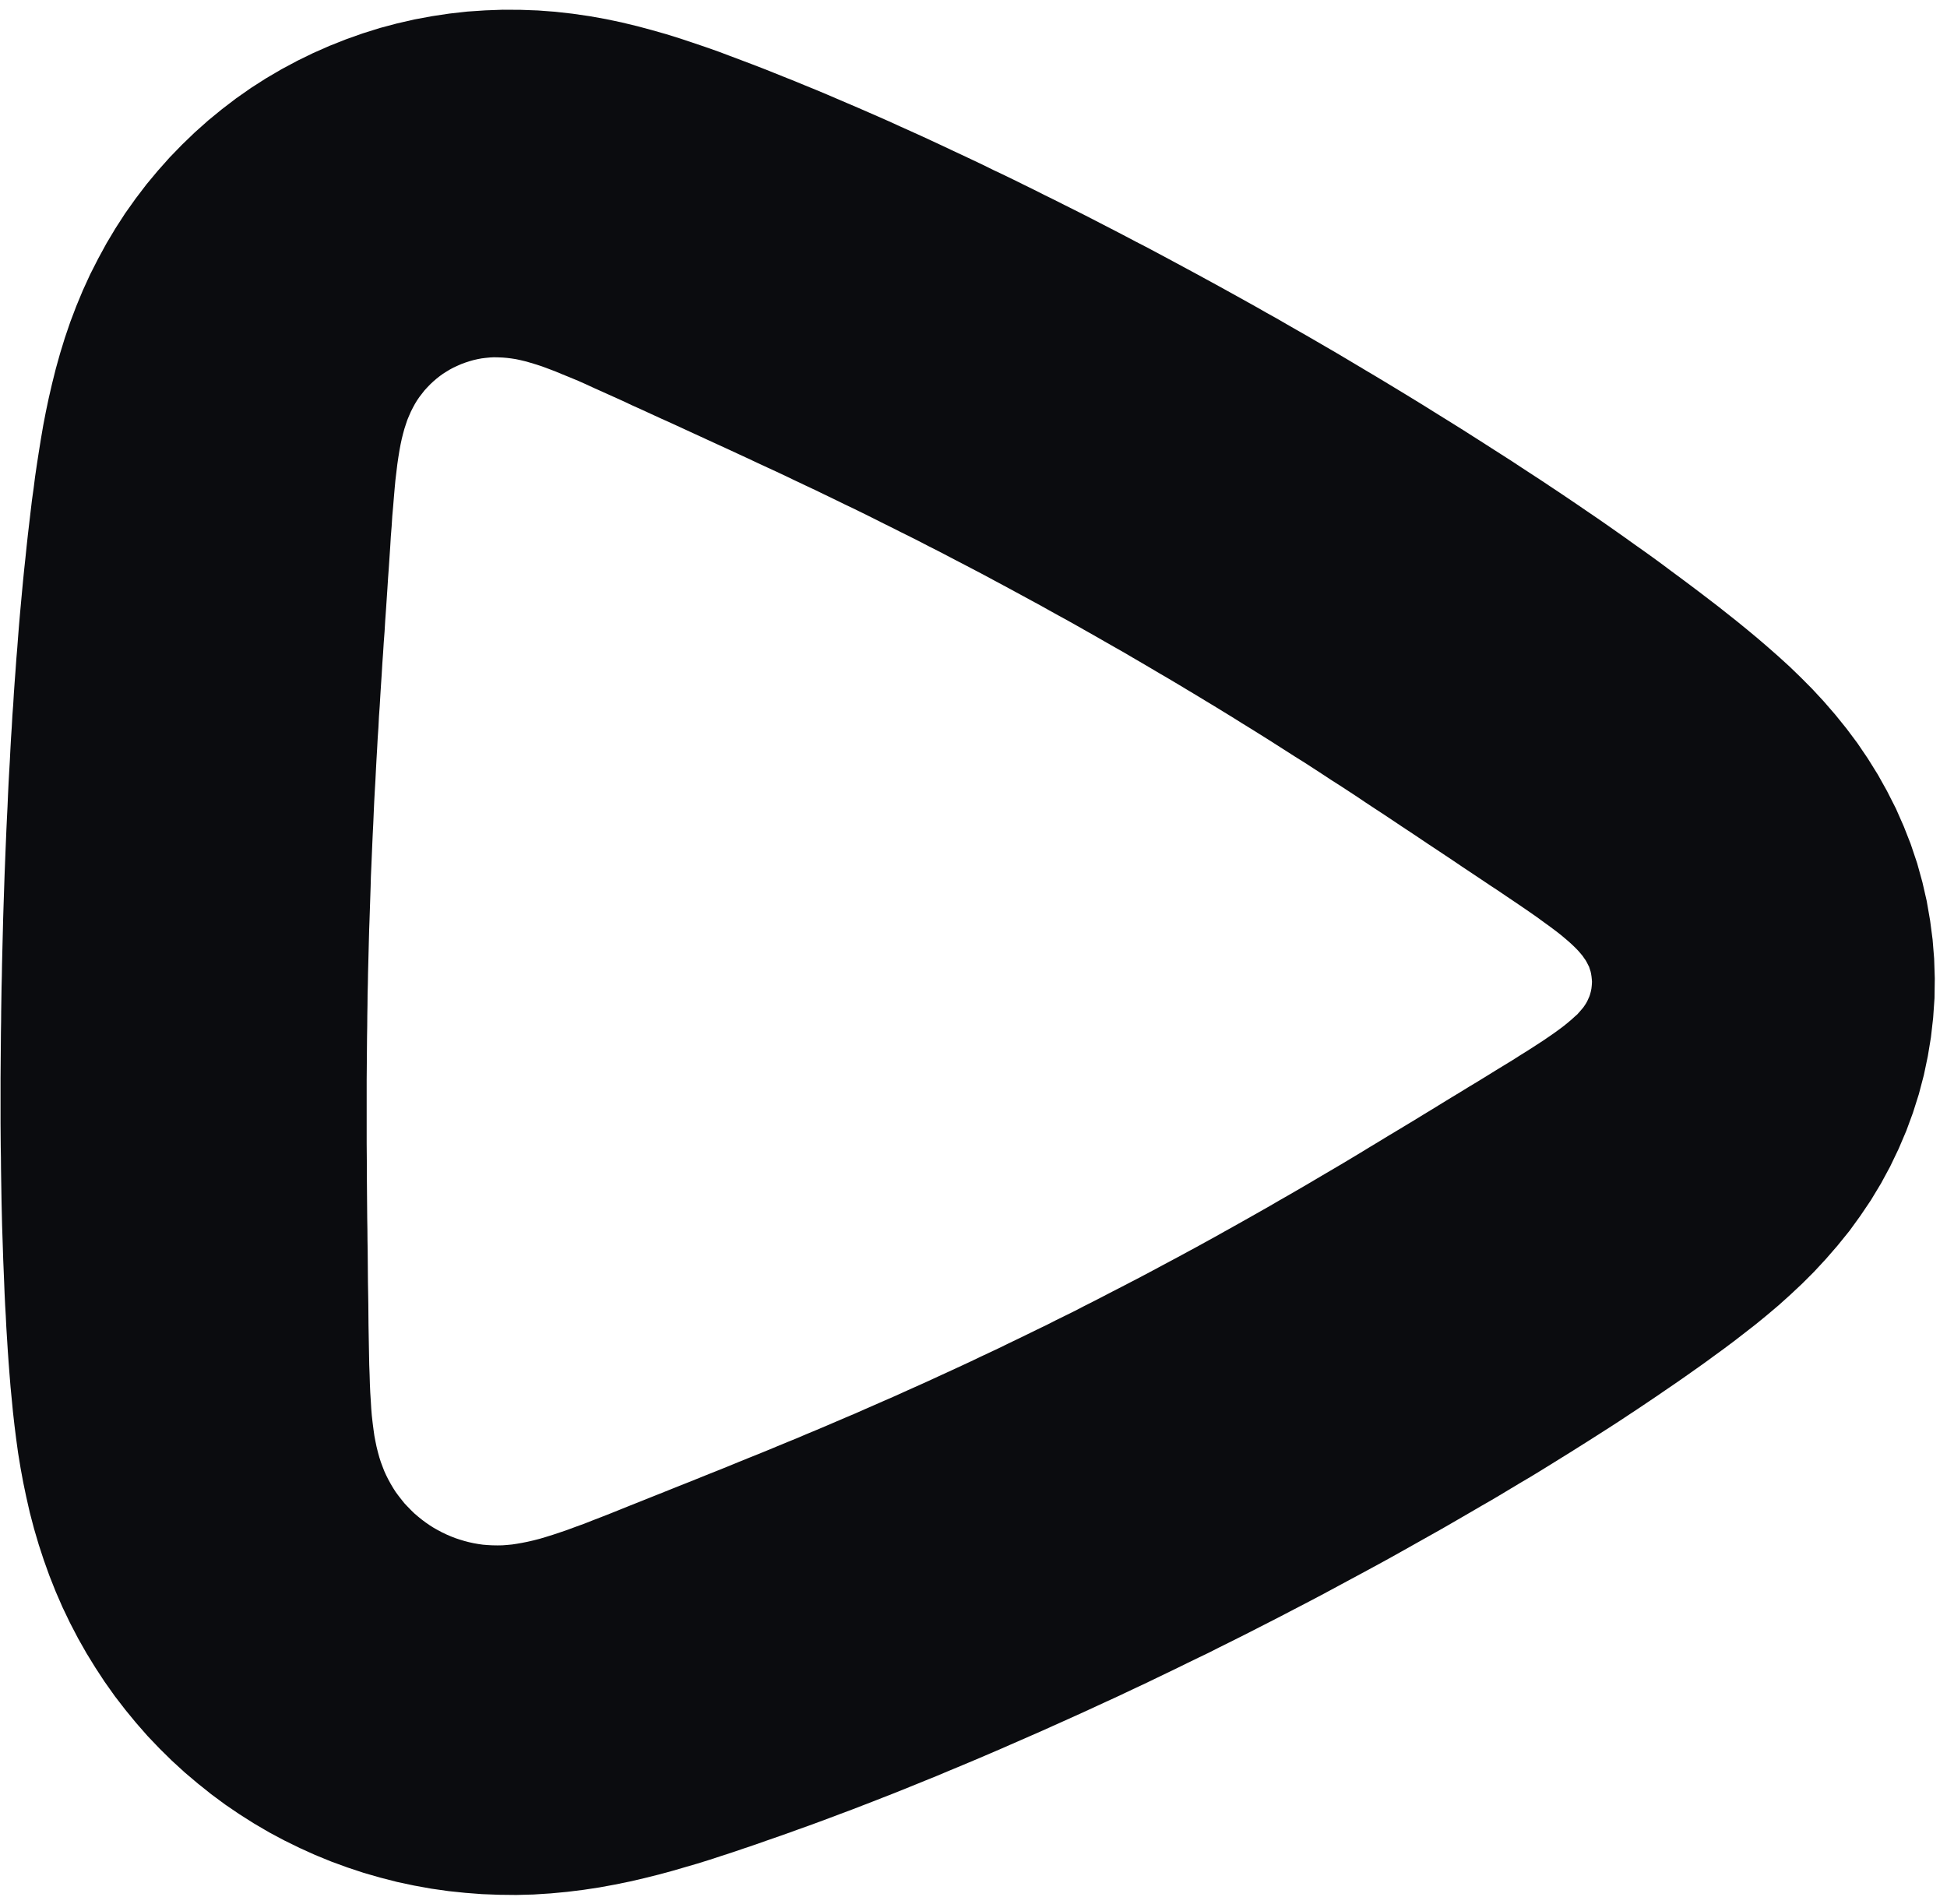
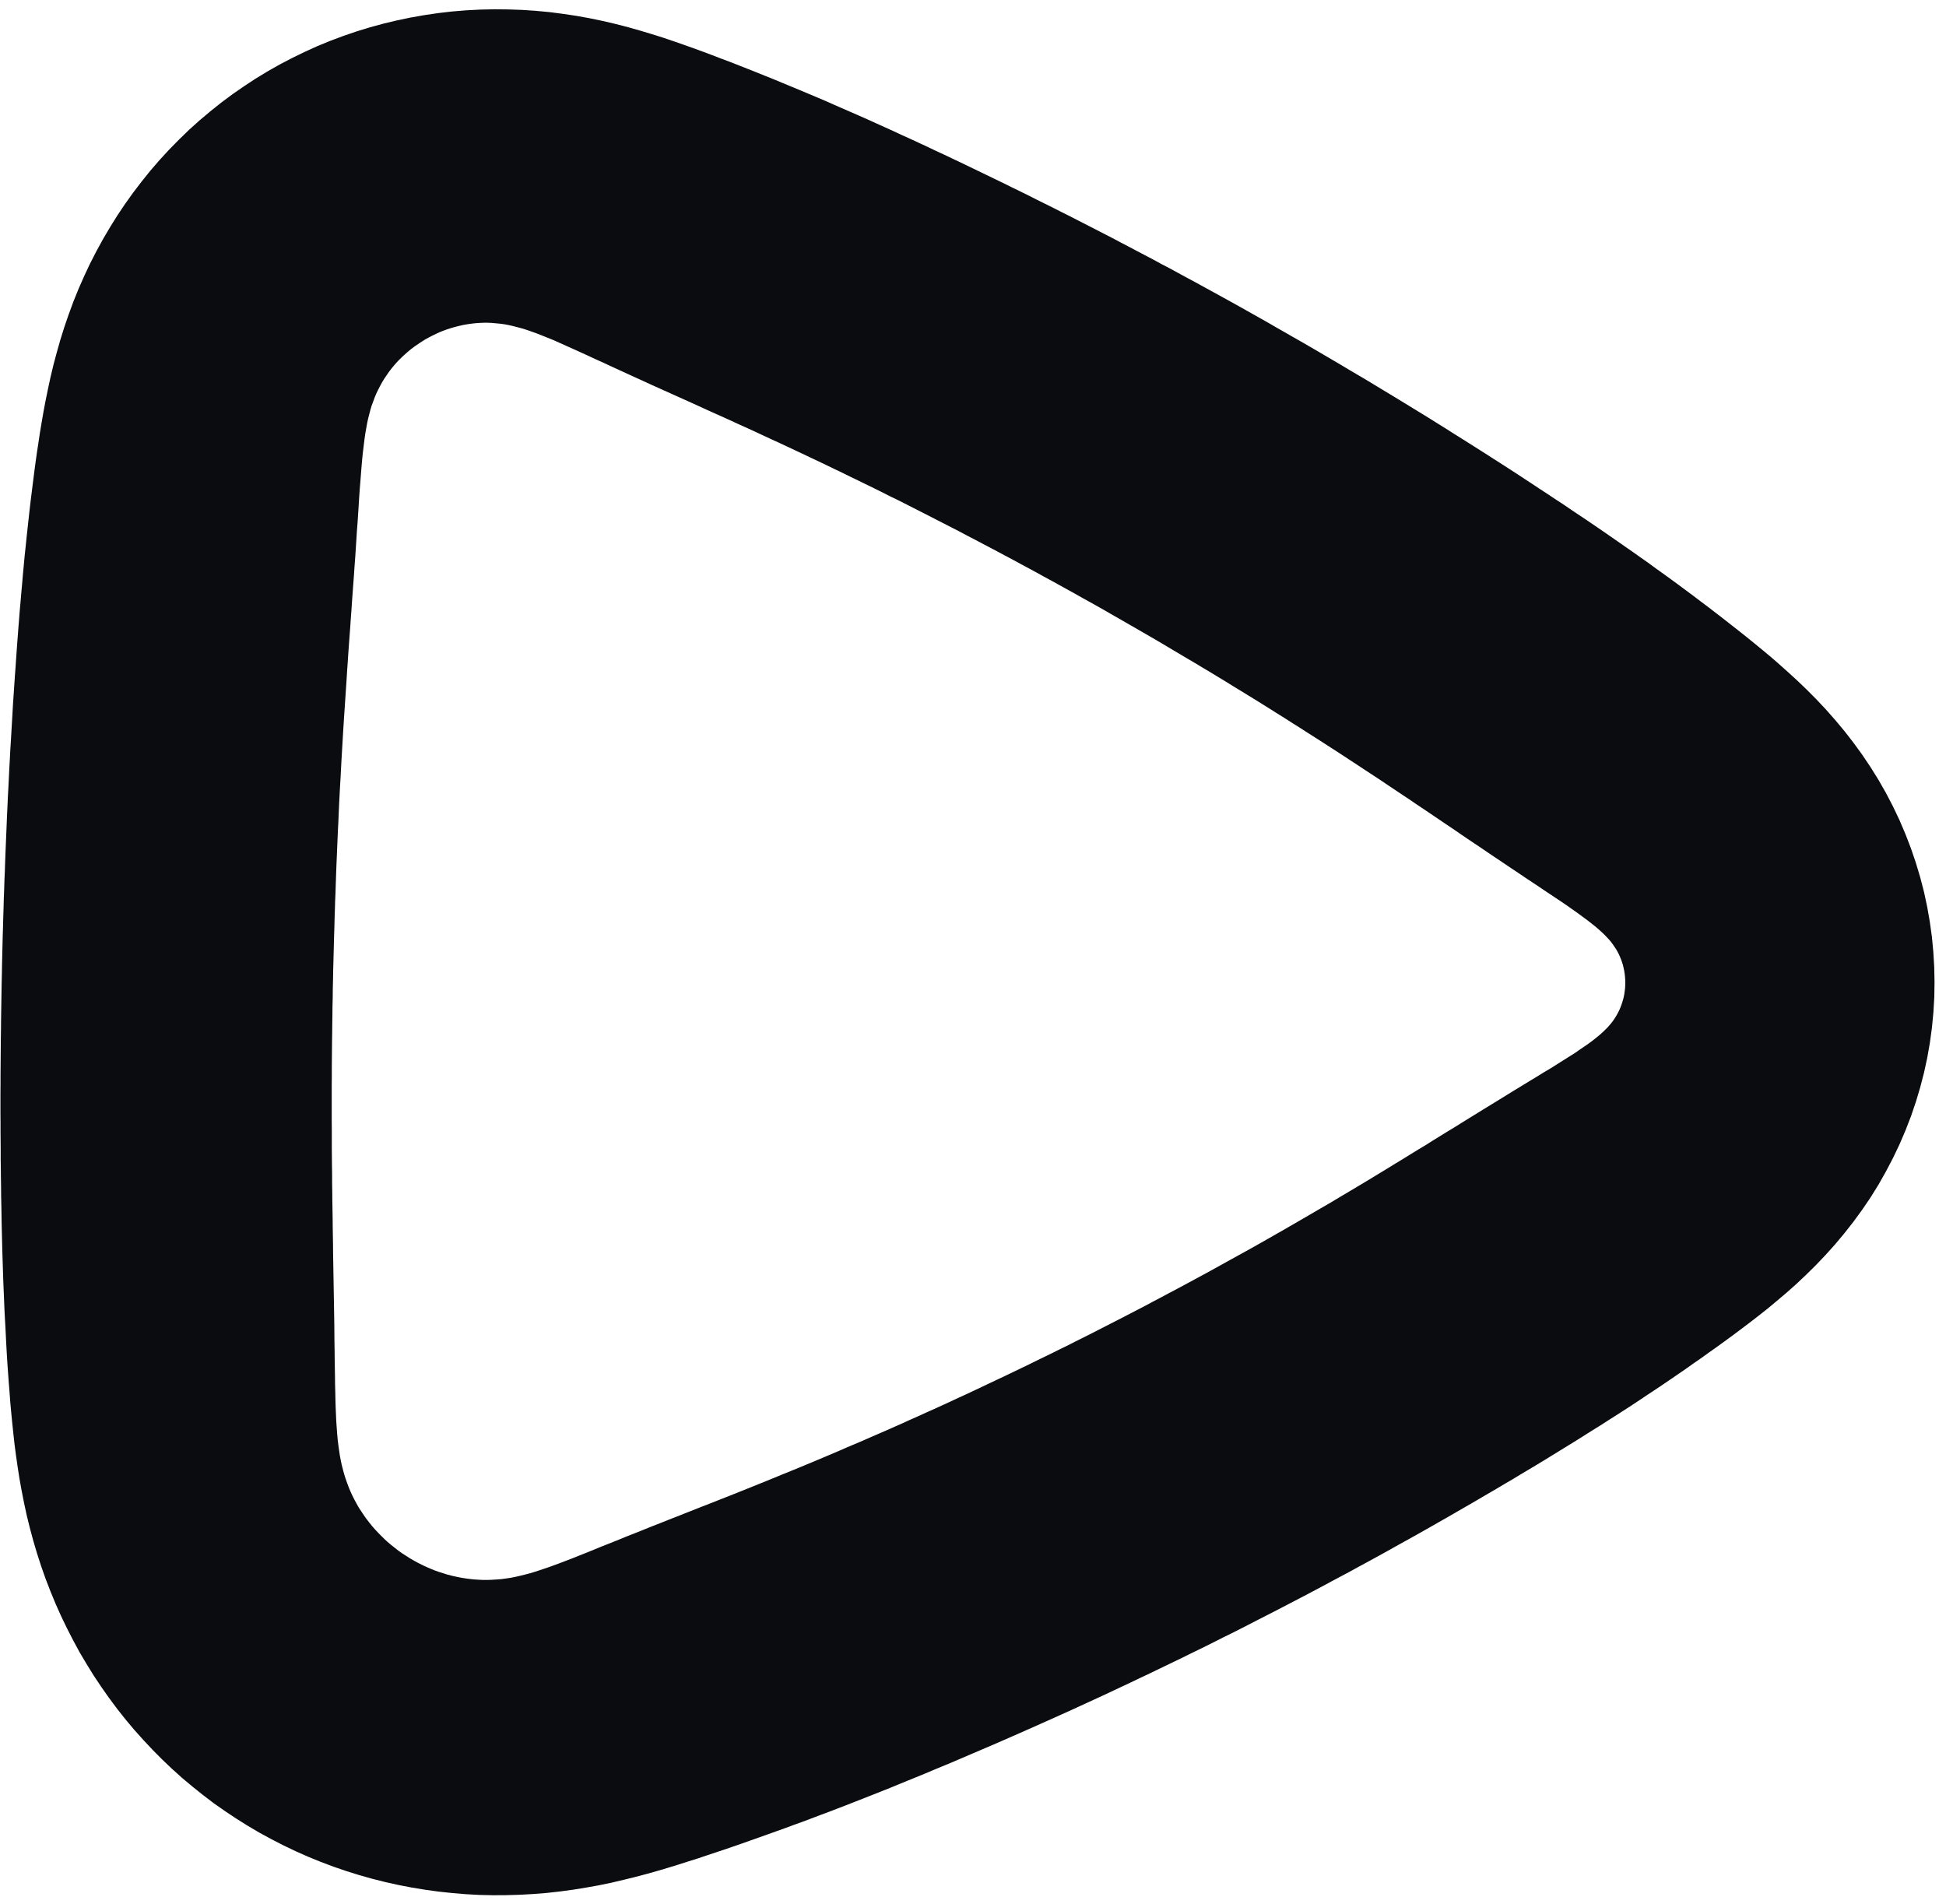
- <svg xmlns="http://www.w3.org/2000/svg" viewBox="102.74 96.31 212.08 207.37">
+ <svg xmlns="http://www.w3.org/2000/svg" viewBox="82.09 73.93 257.76 252.14">
  <defs />
-   <path d="M179.55 101.42 L178.19 100.96 L176.84 100.51 L175.3 100.03 L173.75 99.59 L172.19 99.17 L170.45 98.75 L168.74 98.39 L166.95 98.07 L165.08 97.8 L163.21 97.59 L161.34 97.45 L159.43 97.38 L157.49 97.37 L155.6 97.44 L153.65 97.57 L151.69 97.79 L149.82 98.07 L147.87 98.43 L145.96 98.87 L144.12 99.36 L142.24 99.95 L140.41 100.6 L138.62 101.31 L136.83 102.1 L135.13 102.93 L133.41 103.85 L131.72 104.84 L130.08 105.89 L128.44 107.04 L126.91 108.21 L125.42 109.43 L123.95 110.74 L122.57 112.07 L121.23 113.45 L119.94 114.9 L118.69 116.4 L117.51 117.95 L116.38 119.54 L115.32 121.18 L114.34 122.82 L113.43 124.49 L112.56 126.2 L111.76 127.95 L111.05 129.66 L110.4 131.37 L109.81 133.1 L109.29 134.79 L108.82 136.47 L108.42 138.07 L108.05 139.67 L107.73 141.19 L107.45 142.64 L107.19 144.16 L106.96 145.6 L106.76 146.89 L106.56 148.25 L106.4 149.52 L106.22 150.8 L106.06 152.15 L105.92 153.35 L105.78 154.54 L105.64 155.82 L105.51 157.09 L105.38 158.29 L105.26 159.48 L105.14 160.76 L105.03 161.95 L104.92 163.15 L104.81 164.43 L104.71 165.7 L104.62 166.9 L104.52 168.09 L104.43 169.37 L104.34 170.57 L104.25 171.85 L104.18 173.04 L104.09 174.24 L104.02 175.52 L103.94 176.73 L103.87 178 L103.81 179.2 L103.74 180.4 L103.67 181.68 L103.61 182.95 L103.56 184.16 L103.5 185.36 L103.44 186.63 L103.39 187.83 L103.34 189.04 L103.29 190.32 L103.24 191.6 L103.2 192.79 L103.16 193.99 L103.12 195.2 L103.08 196.48 L103.05 197.76 L103.02 198.95 L102.99 200.16 L102.96 201.43 L102.94 202.63 L102.91 203.85 L102.89 205.13 L102.87 206.4 L102.86 207.6 L102.84 208.81 L102.83 210.08 L102.82 211.28 L102.81 212.49 L102.8 213.78 L102.8 215.04 L102.8 216.24 L102.8 217.44 L102.8 218.66 L102.81 219.94 L102.82 221.21 L102.84 222.4 L102.85 223.62 L102.87 224.89 L102.89 226.08 L102.91 227.31 L102.94 228.59 L102.97 229.85 L103.01 231.05 L103.05 232.27 L103.09 233.53 L103.14 234.73 L103.19 235.95 L103.24 237.23 L103.3 238.49 L103.37 239.68 L103.43 240.91 L103.51 242.19 L103.59 243.47 L103.68 244.75 L103.78 246.05 L103.89 247.41 L104.02 248.75 L104.15 250.11 L104.32 251.61 L104.5 253.05 L104.71 254.58 L104.98 256.23 L105.27 257.8 L105.6 259.38 L105.99 261.1 L106.45 262.85 L106.96 264.58 L107.51 266.26 L108.12 267.96 L108.81 269.7 L109.55 271.4 L110.36 273.09 L111.24 274.78 L112.17 276.42 L113.13 277.98 L114.14 279.52 L115.26 281.1 L116.41 282.59 L117.56 283.99 L118.83 285.44 L120.15 286.82 L121.44 288.09 L122.87 289.4 L124.29 290.6 L125.74 291.76 L127.28 292.9 L128.81 293.94 L130.42 294.96 L132.06 295.92 L133.71 296.8 L135.38 297.62 L137.06 298.38 L138.82 299.1 L140.6 299.75 L142.35 300.33 L144.16 300.85 L145.99 301.32 L147.82 301.71 L149.7 302.05 L151.6 302.32 L153.43 302.51 L155.25 302.65 L157.12 302.72 L158.99 302.74 L160.86 302.69 L162.72 302.57 L164.53 302.4 L166.3 302.18 L168.02 301.92 L169.71 301.61 L171.37 301.27 L172.96 300.9 L174.48 300.52 L175.96 300.12 L177.37 299.71 L178.71 299.32 L180.06 298.9 L181.37 298.47 L182.6 298.07 L183.83 297.65 L185.05 297.24 L186.18 296.84 L187.36 296.43 L188.53 296.02 L189.66 295.61 L190.84 295.19 L192.04 294.75 L193.19 294.32 L194.33 293.89 L195.51 293.45 L196.7 292.99 L197.84 292.55 L198.96 292.11 L200.14 291.65 L201.33 291.17 L202.47 290.71 L203.6 290.25 L204.81 289.76 L205.97 289.27 L207.08 288.81 L208.25 288.32 L209.39 287.84 L210.53 287.35 L211.72 286.84 L212.86 286.34 L213.96 285.86 L215.1 285.36 L216.29 284.84 L217.42 284.33 L218.56 283.82 L219.69 283.31 L220.82 282.8 L221.99 282.26 L223.09 281.75 L224.19 281.25 L225.4 280.68 L226.54 280.14 L227.63 279.63 L228.77 279.08 L229.89 278.54 L231.01 278 L232.13 277.45 L233.22 276.92 L234.39 276.36 L235.51 275.79 L236.58 275.26 L237.76 274.67 L238.89 274.1 L239.98 273.54 L241.1 272.97 L242.19 272.41 L243.3 271.83 L244.38 271.27 L245.51 270.68 L246.65 270.08 L247.75 269.49 L248.86 268.89 L249.94 268.31 L251 267.74 L252.09 267.15 L253.23 266.53 L254.32 265.93 L255.43 265.31 L256.55 264.68 L257.6 264.09 L258.65 263.5 L259.77 262.87 L260.88 262.23 L261.95 261.61 L263.02 260.99 L264.08 260.37 L265.18 259.74 L266.31 259.07 L267.32 258.46 L268.34 257.85 L269.46 257.19 L270.56 256.52 L271.66 255.84 L272.72 255.18 L273.74 254.55 L274.77 253.9 L275.82 253.24 L276.87 252.57 L277.95 251.88 L279.02 251.19 L280.06 250.5 L281.09 249.82 L282.12 249.13 L283.13 248.45 L284.15 247.75 L285.22 247.02 L286.27 246.29 L287.29 245.57 L288.35 244.82 L289.43 244.03 L290.53 243.23 L291.65 242.39 L292.8 241.5 L293.97 240.59 L295.18 239.6 L296.47 238.51 L297.75 237.36 L299.05 236.14 L300.35 234.84 L301.62 233.47 L302.88 232.02 L304.2 230.39 L305.38 228.76 L306.52 227.07 L307.63 225.23 L308.62 223.4 L309.55 221.46 L310.39 219.49 L311.11 217.53 L311.75 215.51 L312.3 213.42 L312.73 211.37 L313.07 209.31 L313.31 207.2 L313.46 205.05 L313.49 202.89 L313.42 200.74 L313.25 198.65 L312.98 196.59 L312.61 194.46 L312.14 192.41 L311.57 190.35 L310.86 188.24 L310.11 186.33 L309.25 184.38 L308.28 182.47 L307.28 180.68 L306.19 178.93 L305.05 177.25 L303.86 175.66 L302.64 174.15 L301.4 172.72 L300.15 171.37 L298.91 170.12 L297.69 168.94 L296.45 167.81 L295.29 166.79 L294.16 165.82 L293.04 164.89 L291.96 164.01 L290.9 163.17 L289.89 162.37 L288.82 161.55 L287.8 160.77 L286.83 160.04 L285.8 159.27 L284.81 158.54 L283.85 157.82 L282.81 157.06 L281.75 156.3 L280.77 155.61 L279.81 154.92 L278.76 154.18 L277.75 153.47 L276.74 152.77 L275.65 152.03 L274.63 151.33 L273.64 150.66 L272.6 149.96 L271.56 149.27 L270.48 148.55 L269.45 147.88 L268.47 147.24 L267.41 146.54 L266.3 145.83 L265.25 145.16 L264.24 144.51 L263.2 143.85 L262.15 143.18 L261.08 142.51 L260 141.84 L258.97 141.2 L257.9 140.53 L256.84 139.88 L255.81 139.25 L254.69 138.57 L253.6 137.91 L252.57 137.29 L251.49 136.65 L250.42 136.01 L249.38 135.39 L248.3 134.75 L247.2 134.11 L246.15 133.5 L245.03 132.85 L243.94 132.23 L242.93 131.65 L241.79 130.99 L240.69 130.38 L239.64 129.78 L238.51 129.15 L237.45 128.56 L236.4 127.98 L235.26 127.35 L234.14 126.74 L233.08 126.16 L232.02 125.59 L230.91 124.99 L229.79 124.39 L228.69 123.8 L227.54 123.19 L226.47 122.64 L225.41 122.08 L224.28 121.49 L223.15 120.91 L222.05 120.34 L220.98 119.79 L219.79 119.19 L218.67 118.63 L217.6 118.09 L216.52 117.56 L215.39 116.99 L214.25 116.43 L213.14 115.88 L211.96 115.31 L210.9 114.81 L209.83 114.28 L208.65 113.72 L207.46 113.16 L206.37 112.65 L205.29 112.14 L204.13 111.6 L202.98 111.07 L201.85 110.56 L200.76 110.07 L199.6 109.54 L198.4 109.01 L197.3 108.53 L196.2 108.05 L195.03 107.55 L193.93 107.08 L192.79 106.59 L191.55 106.07 L190.44 105.62 L189.33 105.16 L188.15 104.69 L187.03 104.24 L185.85 103.77 L184.63 103.3 L183.44 102.85 L182.27 102.41 L180.97 101.92 Z M165.73 137.8 L164.84 137.43 L163.93 137.06 L163.21 136.76 L162.47 136.48 L161.74 136.21 L161.16 136.02 L160.53 135.83 L159.97 135.67 L159.47 135.55 L158.96 135.44 L158.45 135.36 L157.97 135.3 L157.5 135.26 L157 135.24 L156.55 135.23 L156.13 135.25 L155.62 135.3 L155.21 135.35 L154.78 135.43 L154.3 135.54 L153.88 135.66 L153.45 135.8 L153.01 135.96 L152.6 136.14 L152.14 136.35 L151.75 136.56 L151.37 136.79 L150.99 137.03 L150.67 137.26 L150.3 137.55 L149.94 137.86 L149.62 138.16 L149.3 138.49 L148.97 138.85 L148.69 139.21 L148.42 139.56 L148.16 139.94 L147.93 140.32 L147.72 140.71 L147.5 141.14 L147.3 141.6 L147.11 142.05 L146.96 142.5 L146.79 143.02 L146.64 143.57 L146.5 144.13 L146.37 144.74 L146.25 145.39 L146.13 146.13 L146.02 146.88 L145.92 147.71 L145.81 148.63 L145.73 149.49 L145.65 150.42 L145.56 151.52 L145.47 152.54 L145.4 153.65 L145.31 154.76 L145.25 155.79 L145.17 156.99 L145.09 158.19 L145.01 159.3 L144.94 160.41 L144.86 161.6 L144.78 162.8 L144.7 163.92 L144.63 165.11 L144.54 166.3 L144.47 167.42 L144.39 168.54 L144.32 169.73 L144.24 170.93 L144.17 172.04 L144.1 173.24 L144.02 174.35 L143.96 175.55 L143.88 176.74 L143.82 177.86 L143.75 179.05 L143.69 180.17 L143.63 181.37 L143.56 182.56 L143.5 183.68 L143.45 184.8 L143.4 185.99 L143.34 187.18 L143.29 188.31 L143.24 189.5 L143.19 190.69 L143.14 191.81 L143.11 192.93 L143.07 194.13 L143.03 195.33 L142.99 196.52 L142.95 197.63 L142.92 198.76 L142.89 199.96 L142.86 201.14 L142.83 202.27 L142.81 203.47 L142.78 204.65 L142.77 205.77 L142.75 206.9 L142.74 208.1 L142.72 209.28 L142.71 210.41 L142.7 211.61 L142.69 212.79 L142.68 213.91 L142.68 215.04 L142.68 216.24 L142.68 217.44 L142.68 218.62 L142.68 219.74 L142.68 220.87 L142.69 222.07 L142.7 223.25 L142.7 224.39 L142.71 225.58 L142.72 226.76 L142.73 227.88 L142.74 229.02 L142.76 230.21 L142.77 231.39 L142.79 232.53 L142.8 233.73 L142.81 234.9 L142.82 236.02 L142.84 237.16 L142.86 238.36 L142.87 239.53 L142.88 240.65 L142.9 241.77 L142.92 242.88 L142.94 243.97 L142.96 245.01 L143 246.07 L143.03 247.09 L143.07 247.99 L143.13 248.93 L143.18 249.78 L143.24 250.51 L143.33 251.31 L143.43 252.08 L143.52 252.72 L143.63 253.3 L143.75 253.88 L143.9 254.49 L144.06 255.07 L144.22 255.57 L144.41 256.08 L144.6 256.57 L144.8 257.01 L145.03 257.47 L145.31 257.98 L145.59 258.45 L145.84 258.84 L146.15 259.26 L146.51 259.72 L146.8 260.08 L147.14 260.44 L147.55 260.86 L147.88 261.18 L148.29 261.53 L148.71 261.87 L149.1 262.16 L149.55 262.47 L149.96 262.73 L150.4 262.98 L150.87 263.23 L151.35 263.46 L151.86 263.68 L152.32 263.86 L152.8 264.02 L153.33 264.18 L153.83 264.31 L154.33 264.42 L154.84 264.51 L155.33 264.58 L155.81 264.62 L156.36 264.65 L156.94 264.66 L157.47 264.65 L158 264.61 L158.52 264.56 L159.05 264.48 L159.62 264.38 L160.22 264.26 L160.87 264.11 L161.53 263.94 L162.2 263.74 L162.94 263.51 L163.72 263.25 L164.54 262.97 L165.43 262.64 L166.37 262.3 L167.28 261.94 L168.24 261.57 L169.26 261.17 L170.28 260.76 L171.32 260.34 L172.43 259.9 L173.5 259.47 L174.58 259.04 L175.68 258.6 L176.75 258.17 L177.79 257.76 L178.88 257.32 L179.97 256.88 L181.03 256.46 L182.07 256.04 L183.16 255.59 L184.27 255.14 L185.32 254.72 L186.35 254.3 L187.43 253.85 L188.52 253.4 L189.53 252.99 L190.58 252.54 L191.69 252.08 L192.73 251.64 L193.8 251.18 L194.85 250.73 L195.87 250.3 L196.93 249.83 L198.03 249.35 L199.08 248.89 L200.09 248.45 L201.15 247.97 L202.2 247.5 L203.25 247.03 L204.3 246.55 L205.32 246.08 L206.39 245.59 L207.47 245.09 L208.44 244.64 L209.46 244.15 L210.55 243.64 L211.57 243.16 L212.61 242.65 L213.65 242.15 L214.68 241.65 L215.74 241.13 L216.74 240.65 L217.76 240.13 L218.84 239.6 L219.81 239.12 L220.81 238.6 L221.86 238.07 L222.87 237.55 L223.91 237.01 L224.94 236.48 L225.98 235.94 L226.98 235.42 L227.96 234.9 L228.97 234.36 L229.98 233.82 L231.01 233.27 L232.06 232.7 L233.08 232.15 L234.04 231.62 L235.06 231.06 L236.04 230.51 L237.01 229.97 L238.06 229.38 L239.09 228.8 L240.06 228.25 L241.03 227.7 L242.04 227.11 L243.04 226.54 L244.06 225.95 L245.04 225.38 L245.97 224.83 L247.02 224.21 L248.06 223.6 L249.01 223.04 L249.96 222.47 L250.91 221.9 L251.89 221.3 L252.92 220.68 L253.92 220.07 L254.92 219.47 L255.9 218.88 L256.86 218.3 L257.82 217.71 L258.81 217.11 L259.8 216.5 L260.78 215.9 L261.79 215.29 L262.78 214.68 L263.73 214.11 L264.69 213.52 L265.66 212.92 L266.61 212.34 L267.51 211.79 L268.39 211.23 L269.24 210.7 L270.03 210.19 L270.8 209.69 L271.49 209.22 L272.08 208.81 L272.63 208.41 L273.12 208.04 L273.56 207.68 L273.96 207.34 L274.31 207.02 L274.55 206.81 L274.8 206.53 L275.04 206.25 L275.2 206.06 L275.38 205.8 L275.52 205.58 L275.64 205.36 L275.77 205.07 L275.88 204.82 L275.95 204.6 L276.03 204.3 L276.09 203.99 L276.12 203.72 L276.14 203.48 L276.15 203.24 L276.13 203 L276.1 202.7 L276.05 202.38 L276 202.15 L275.91 201.87 L275.83 201.62 L275.75 201.47 L275.59 201.15 L275.46 200.92 L275.31 200.71 L275.11 200.42 L274.9 200.17 L274.65 199.88 L274.36 199.58 L274.04 199.27 L273.66 198.92 L273.24 198.56 L272.75 198.15 L272.2 197.72 L271.61 197.28 L270.92 196.78 L270.18 196.24 L269.41 195.7 L268.58 195.13 L267.71 194.54 L266.79 193.92 L265.92 193.33 L264.99 192.72 L264.01 192.06 L263.08 191.44 L262.1 190.79 L261.11 190.12 L260.18 189.5 L259.28 188.9 L258.28 188.24 L257.27 187.56 L256.34 186.94 L255.37 186.3 L254.4 185.65 L253.5 185.05 L252.52 184.41 L251.52 183.75 L250.57 183.11 L249.61 182.48 L248.69 181.88 L247.7 181.25 L246.67 180.57 L245.73 179.96 L244.82 179.37 L243.84 178.76 L242.84 178.12 L241.85 177.49 L240.88 176.87 L239.92 176.27 L238.96 175.67 L237.95 175.05 L236.98 174.44 L236 173.84 L234.99 173.22 L234.06 172.66 L233.09 172.07 L232.07 171.46 L231.09 170.87 L230.1 170.28 L229.07 169.68 L228.09 169.1 L227.12 168.53 L226.09 167.93 L225.14 167.37 L224.15 166.81 L223.08 166.2 L222.14 165.66 L221.15 165.1 L220.11 164.51 L219.15 163.97 L218.11 163.4 L217.06 162.82 L216.1 162.28 L215.12 161.75 L214.07 161.18 L213.02 160.61 L212.02 160.07 L211.03 159.54 L210.01 158.99 L209.04 158.48 L207.99 157.93 L206.93 157.38 L205.92 156.85 L204.92 156.33 L203.89 155.81 L202.83 155.26 L201.88 154.78 L200.85 154.27 L199.78 153.73 L198.71 153.2 L197.7 152.69 L196.69 152.19 L195.65 151.68 L194.66 151.21 L193.56 150.67 L192.48 150.15 L191.49 149.67 L190.51 149.21 L189.43 148.7 L188.35 148.18 L187.33 147.7 L186.31 147.23 L185.25 146.74 L184.17 146.23 L183.15 145.76 L182.16 145.3 L181.07 144.8 L179.98 144.3 L178.96 143.83 L177.87 143.33 L176.81 142.84 L175.85 142.4 L174.76 141.91 L173.67 141.41 L172.65 140.94 L171.56 140.45 L170.54 139.97 L169.54 139.52 L168.52 139.06 L167.47 138.59 L166.54 138.16 Z" fill-rule="evenodd" fill="#0B0C0F" />
+   <path d="M173.95 80.32 L172.66 79.86 L171.34 79.4 L169.83 78.89 L168.36 78.43 L166.93 78 L165.31 77.54 L163.65 77.11 L161.94 76.71 L160.21 76.35 L158.49 76.04 L156.77 75.78 L154.93 75.54 L153.02 75.36 L151.21 75.24 L149.46 75.18 L147.61 75.16 L145.69 75.2 L143.8 75.3 L141.98 75.45 L140.16 75.66 L138.32 75.93 L136.45 76.26 L134.68 76.63 L132.92 77.05 L131.08 77.55 L129.32 78.09 L127.57 78.69 L125.83 79.34 L124.08 80.06 L122.39 80.83 L120.79 81.61 L119.16 82.46 L117.5 83.4 L115.89 84.38 L114.39 85.37 L112.9 86.4 L111.37 87.54 L109.92 88.7 L108.54 89.86 L107.15 91.11 L105.82 92.4 L104.51 93.73 L103.25 95.1 L102.02 96.52 L100.84 97.99 L99.74 99.43 L98.68 100.91 L97.64 102.46 L96.66 104.03 L95.72 105.63 L94.84 107.24 L93.98 108.92 L93.2 110.59 L92.5 112.18 L91.8 113.91 L91.15 115.68 L90.61 117.26 L90.08 118.95 L89.6 120.65 L89.17 122.26 L88.78 123.89 L88.45 125.43 L88.15 126.88 L87.86 128.41 L87.61 129.86 L87.38 131.23 L87.18 132.58 L86.98 133.87 L86.79 135.24 L86.62 136.52 L86.46 137.79 L86.31 138.98 L86.16 140.18 L86.01 141.47 L85.87 142.74 L85.74 143.93 L85.61 145.12 L85.49 146.31 L85.36 147.51 L85.24 148.8 L85.12 150.08 L85.02 151.27 L84.91 152.47 L84.81 153.66 L84.7 154.87 L84.6 156.16 L84.5 157.43 L84.41 158.63 L84.32 159.83 L84.23 161.11 L84.15 162.3 L84.06 163.5 L83.98 164.69 L83.9 165.91 L83.81 167.2 L83.74 168.47 L83.67 169.67 L83.6 170.86 L83.53 172.08 L83.45 173.35 L83.39 174.55 L83.32 175.76 L83.26 177.03 L83.2 178.25 L83.13 179.52 L83.08 180.72 L83.02 181.94 L82.97 183.2 L82.92 184.4 L82.87 185.6 L82.82 186.82 L82.77 188.11 L82.73 189.35 L82.68 190.48 L82.64 191.74 L82.59 193.06 L82.56 194.26 L82.52 195.46 L82.49 196.66 L82.45 197.89 L82.42 199.15 L82.39 200.38 L82.36 201.64 L82.34 202.84 L82.31 204.07 L82.29 205.33 L82.27 206.53 L82.25 207.76 L82.23 209.02 L82.22 210.22 L82.2 211.45 L82.19 212.7 L82.18 213.9 L82.17 215.14 L82.16 216.39 L82.16 217.59 L82.15 218.83 L82.15 220.08 L82.15 221.32 L82.16 222.57 L82.16 223.77 L82.17 224.97 L82.18 226.17 L82.18 227.46 L82.2 228.75 L82.21 229.9 L82.23 231.1 L82.24 232.39 L82.27 233.64 L82.29 234.84 L82.31 236.04 L82.34 237.28 L82.37 238.52 L82.4 239.72 L82.44 240.97 L82.48 242.21 L82.52 243.46 L82.57 244.7 L82.62 245.9 L82.67 247.15 L82.73 248.38 L82.8 249.58 L82.86 250.78 L82.92 251.98 L82.99 253.23 L83.07 254.52 L83.16 255.81 L83.25 257.04 L83.35 258.29 L83.45 259.63 L83.57 260.95 L83.7 262.3 L83.85 263.72 L84.01 265.19 L84.2 266.65 L84.42 268.18 L84.66 269.73 L84.95 271.34 L85.27 272.97 L85.62 274.6 L86.03 276.27 L86.49 277.98 L86.99 279.67 L87.53 281.34 L88.12 283.02 L88.77 284.7 L89.45 286.35 L90.17 287.96 L90.95 289.58 L91.77 291.18 L92.63 292.77 L93.53 294.29 L94.5 295.86 L95.5 297.36 L96.49 298.77 L97.62 300.29 L98.73 301.69 L99.87 303.05 L101.09 304.41 L102.3 305.7 L103.55 306.96 L104.84 308.19 L106.24 309.45 L107.63 310.61 L108.94 311.66 L110.41 312.78 L111.94 313.85 L113.37 314.8 L114.85 315.73 L116.44 316.67 L118.06 317.55 L119.62 318.35 L121.25 319.13 L122.87 319.85 L124.54 320.53 L126.26 321.18 L127.93 321.75 L129.62 322.28 L131.35 322.77 L133.14 323.22 L134.9 323.61 L136.61 323.94 L138.37 324.23 L140.19 324.48 L141.97 324.67 L143.75 324.82 L145.57 324.92 L147.4 324.96 L149.18 324.95 L150.92 324.9 L152.72 324.8 L154.49 324.66 L156.29 324.46 L158.05 324.22 L159.71 323.95 L161.34 323.66 L163.04 323.31 L164.69 322.92 L166.16 322.56 L167.64 322.17 L169.14 321.75 L170.52 321.34 L171.86 320.93 L173.17 320.51 L174.42 320.12 L175.7 319.69 L176.87 319.3 L178.01 318.92 L179.21 318.51 L180.36 318.11 L181.49 317.71 L182.71 317.28 L183.83 316.88 L184.89 316.5 L186.09 316.07 L187.28 315.63 L188.42 315.22 L189.56 314.79 L190.69 314.36 L191.9 313.91 L193.04 313.47 L194.14 313.05 L195.33 312.58 L196.54 312.11 L197.67 311.66 L198.81 311.21 L199.99 310.74 L201.18 310.25 L202.3 309.79 L203.41 309.34 L204.61 308.85 L205.74 308.37 L206.85 307.91 L208.04 307.42 L209.23 306.91 L210.35 306.43 L211.45 305.96 L212.55 305.49 L213.72 304.99 L214.89 304.48 L216.03 303.98 L217.17 303.48 L218.3 302.98 L219.47 302.46 L220.61 301.95 L221.71 301.46 L222.8 300.97 L223.98 300.44 L225.15 299.9 L226.26 299.39 L227.35 298.89 L228.5 298.36 L229.69 297.8 L230.79 297.28 L231.88 296.77 L232.96 296.25 L234.11 295.71 L235.29 295.14 L236.39 294.61 L237.47 294.09 L238.61 293.54 L239.7 293 L240.81 292.46 L241.95 291.9 L243.13 291.31 L244.21 290.76 L245.26 290.25 L246.42 289.66 L247.56 289.08 L248.64 288.52 L249.74 287.96 L250.87 287.38 L251.95 286.82 L253.01 286.27 L254.14 285.68 L255.31 285.07 L256.38 284.5 L257.44 283.94 L258.53 283.35 L259.62 282.77 L260.75 282.17 L261.84 281.57 L262.93 280.98 L264.05 280.37 L265.14 279.77 L266.22 279.17 L267.27 278.58 L268.32 278 L269.47 277.36 L270.59 276.73 L271.63 276.14 L272.68 275.54 L273.79 274.91 L274.93 274.25 L275.97 273.65 L277.01 273.05 L278.09 272.42 L279.15 271.8 L280.25 271.16 L281.32 270.52 L282.4 269.89 L283.49 269.23 L284.48 268.64 L285.55 268 L286.71 267.3 L287.73 266.67 L288.79 266.02 L289.81 265.39 L290.9 264.72 L291.98 264.04 L292.93 263.44 L294.06 262.74 L295.13 262.05 L296.14 261.41 L297.15 260.76 L298.22 260.07 L299.32 259.34 L300.32 258.67 L301.32 258.01 L302.32 257.34 L303.35 256.64 L304.4 255.92 L305.45 255.2 L306.43 254.5 L307.42 253.82 L308.43 253.09 L309.51 252.33 L310.54 251.58 L311.61 250.8 L312.77 249.93 L313.83 249.13 L314.97 248.25 L316.26 247.23 L317.42 246.26 L318.63 245.24 L320.01 244.02 L321.3 242.8 L322.57 241.55 L323.84 240.22 L325.12 238.8 L326.35 237.33 L327.57 235.78 L328.74 234.18 L329.86 232.53 L330.94 230.79 L331.92 229.05 L332.84 227.29 L333.7 225.49 L334.48 223.67 L335.22 221.76 L335.88 219.81 L336.44 217.93 L336.94 216 L337.37 214.02 L337.72 212.02 L337.99 210.02 L338.18 208.03 L338.3 206.02 L338.33 204.01 L338.29 202 L338.17 200 L337.98 197.99 L337.7 195.99 L337.36 194.05 L336.94 192.09 L336.43 190.12 L335.84 188.16 L335.2 186.28 L334.49 184.44 L333.69 182.56 L332.81 180.71 L331.88 178.93 L330.92 177.25 L329.87 175.56 L328.72 173.85 L327.56 172.26 L326.42 170.79 L325.2 169.33 L323.95 167.91 L322.73 166.61 L321.45 165.32 L320.22 164.14 L319.02 163.04 L317.86 162 L316.76 161.04 L315.61 160.08 L314.49 159.16 L313.38 158.26 L312.36 157.45 L311.4 156.7 L310.37 155.89 L309.37 155.12 L308.41 154.38 L307.41 153.63 L306.41 152.87 L305.4 152.12 L304.47 151.43 L303.45 150.68 L302.4 149.92 L301.46 149.25 L300.48 148.53 L299.4 147.77 L298.37 147.04 L297.39 146.36 L296.4 145.67 L295.38 144.96 L294.38 144.27 L293.33 143.55 L292.24 142.81 L291.25 142.15 L290.28 141.5 L289.18 140.75 L288.09 140.04 L287.13 139.4 L286.12 138.74 L285.08 138.05 L284.04 137.37 L283.01 136.69 L281.94 136 L280.89 135.32 L279.82 134.64 L278.81 133.99 L277.75 133.32 L276.68 132.64 L275.66 132 L274.64 131.36 L273.57 130.68 L272.51 130.02 L271.49 129.38 L270.4 128.71 L269.32 128.05 L268.29 127.42 L267.23 126.77 L266.14 126.11 L265.11 125.49 L264.04 124.84 L262.95 124.18 L261.86 123.54 L260.82 122.93 L259.79 122.31 L258.75 121.7 L257.61 121.03 L256.52 120.39 L255.54 119.82 L254.4 119.16 L253.29 118.53 L252.25 117.93 L251.21 117.34 L250.16 116.73 L249.01 116.08 L247.91 115.46 L246.86 114.87 L245.81 114.28 L244.69 113.66 L243.6 113.06 L242.49 112.45 L241.43 111.87 L240.34 111.27 L239.22 110.67 L238.19 110.11 L237.04 109.48 L235.94 108.91 L234.88 108.33 L233.76 107.74 L232.69 107.18 L231.56 106.58 L230.5 106.03 L229.43 105.46 L228.26 104.86 L227.16 104.29 L226.06 103.73 L224.99 103.18 L223.88 102.61 L222.74 102.04 L221.66 101.49 L220.49 100.91 L219.42 100.38 L218.34 99.83 L217.2 99.27 L216.11 98.74 L214.94 98.16 L213.86 97.64 L212.77 97.11 L211.63 96.56 L210.53 96.03 L209.35 95.46 L208.27 94.95 L207.18 94.43 L205.99 93.88 L204.9 93.36 L203.74 92.82 L202.59 92.29 L201.57 91.83 L200.46 91.31 L199.2 90.74 L198.11 90.25 L197.01 89.75 L195.81 89.22 L194.71 88.74 L193.61 88.26 L192.51 87.78 L191.34 87.26 L190.16 86.76 L189.02 86.28 L187.92 85.82 L186.81 85.36 L185.7 84.9 L184.52 84.41 L183.37 83.95 L182.26 83.5 L181.1 83.04 L179.98 82.6 L178.76 82.12 L177.63 81.7 L176.44 81.24 L175.16 80.76 Z M157.99 120.14 L157.05 119.72 L156.14 119.31 L155.4 118.98 L154.61 118.66 L153.76 118.32 L153.09 118.06 L152.45 117.83 L151.84 117.62 L151.23 117.43 L150.6 117.26 L149.97 117.1 L149.43 116.98 L148.96 116.89 L148.38 116.81 L147.74 116.75 L147.19 116.7 L146.71 116.68 L146.2 116.68 L145.64 116.7 L145.07 116.74 L144.54 116.8 L144.04 116.87 L143.46 116.97 L142.89 117.1 L142.41 117.22 L141.88 117.37 L141.35 117.54 L140.85 117.72 L140.37 117.91 L139.89 118.13 L139.33 118.4 L138.83 118.66 L138.41 118.89 L137.97 119.17 L137.47 119.5 L136.99 119.83 L136.6 120.12 L136.17 120.47 L135.73 120.86 L135.34 121.22 L134.95 121.6 L134.59 121.98 L134.23 122.4 L133.9 122.8 L133.6 123.2 L133.26 123.69 L132.94 124.17 L132.67 124.62 L132.41 125.1 L132.16 125.59 L131.92 126.09 L131.72 126.57 L131.53 127.09 L131.3 127.71 L131.15 128.22 L131.02 128.72 L130.84 129.42 L130.71 130.04 L130.6 130.66 L130.47 131.39 L130.37 132.1 L130.27 132.92 L130.16 133.83 L130.07 134.68 L129.99 135.6 L129.91 136.6 L129.83 137.63 L129.74 138.72 L129.67 139.74 L129.6 140.85 L129.53 141.97 L129.45 143.16 L129.36 144.34 L129.29 145.45 L129.22 146.56 L129.14 147.76 L129.05 148.96 L128.97 150.16 L128.88 151.35 L128.8 152.44 L128.72 153.56 L128.64 154.76 L128.55 155.95 L128.47 157.15 L128.38 158.33 L128.3 159.43 L128.22 160.55 L128.14 161.75 L128.06 162.93 L127.99 164.05 L127.91 165.25 L127.83 166.44 L127.75 167.64 L127.67 168.82 L127.6 169.92 L127.53 171.05 L127.46 172.24 L127.39 173.44 L127.32 174.62 L127.26 175.74 L127.2 176.94 L127.13 178.11 L127.07 179.24 L127.01 180.42 L126.96 181.54 L126.91 182.74 L126.85 183.91 L126.8 185.05 L126.75 186.24 L126.7 187.44 L126.65 188.61 L126.61 189.72 L126.57 190.88 L126.53 192.14 L126.48 193.28 L126.45 194.35 L126.41 195.55 L126.38 196.75 L126.34 197.95 L126.31 199.12 L126.28 200.25 L126.25 201.42 L126.22 202.56 L126.2 203.76 L126.17 204.92 L126.16 206.06 L126.13 207.26 L126.12 208.42 L126.1 209.57 L126.09 210.77 L126.07 211.93 L126.06 213.07 L126.05 214.27 L126.04 215.43 L126.04 216.58 L126.03 217.78 L126.03 218.93 L126.03 220.08 L126.03 221.24 L126.03 222.39 L126.04 223.59 L126.04 224.79 L126.04 225.98 L126.05 227.09 L126.06 228.2 L126.08 229.44 L126.08 230.64 L126.1 231.75 L126.11 232.9 L126.13 234.1 L126.15 235.3 L126.16 236.45 L126.18 237.61 L126.2 238.81 L126.21 239.95 L126.23 241.11 L126.25 242.26 L126.27 243.42 L126.29 244.62 L126.31 245.76 L126.33 246.92 L126.35 248.12 L126.37 249.32 L126.38 250.52 L126.39 251.66 L126.41 252.77 L126.42 253.88 L126.44 255.04 L126.46 256.19 L126.47 257.24 L126.5 258.31 L126.52 259.36 L126.55 260.32 L126.59 261.25 L126.63 262.17 L126.69 263.03 L126.75 263.86 L126.82 264.62 L126.91 265.35 L127.01 266.08 L127.11 266.75 L127.23 267.37 L127.36 267.98 L127.52 268.61 L127.68 269.2 L127.86 269.77 L128.07 270.36 L128.29 270.95 L128.52 271.5 L128.77 272.04 L129.04 272.58 L129.34 273.13 L129.61 273.61 L129.94 274.11 L130.31 274.67 L130.6 275.08 L130.98 275.57 L131.37 276.06 L131.74 276.48 L132.17 276.94 L132.61 277.39 L133.05 277.82 L133.42 278.16 L133.88 278.55 L134.44 278.99 L134.87 279.33 L135.31 279.64 L135.88 280.01 L136.43 280.36 L136.9 280.63 L137.39 280.9 L137.96 281.19 L138.49 281.44 L139.07 281.69 L139.62 281.92 L140.15 282.11 L140.75 282.3 L141.35 282.49 L141.93 282.64 L142.46 282.76 L143.05 282.88 L143.7 282.99 L144.31 283.07 L144.86 283.13 L145.47 283.17 L146.08 283.2 L146.65 283.2 L147.22 283.18 L147.84 283.14 L148.49 283.09 L149.09 283.01 L149.7 282.92 L150.28 282.81 L150.89 282.67 L151.59 282.5 L152.31 282.31 L152.94 282.12 L153.61 281.9 L154.45 281.62 L155.27 281.33 L156.06 281.04 L156.95 280.7 L157.89 280.34 L158.84 279.96 L159.85 279.56 L160.83 279.16 L161.9 278.72 L163.02 278.28 L164.07 277.86 L165.16 277.41 L166.28 276.97 L167.31 276.56 L168.42 276.11 L169.6 275.65 L170.65 275.23 L171.7 274.82 L172.81 274.38 L173.9 273.95 L175.01 273.51 L176.04 273.11 L177.13 272.68 L178.27 272.23 L179.31 271.82 L180.33 271.41 L181.43 270.97 L182.52 270.53 L183.56 270.11 L184.59 269.69 L185.68 269.24 L186.79 268.79 L187.82 268.37 L188.9 267.92 L190.01 267.46 L191.03 267.03 L192.05 266.6 L193.13 266.14 L194.23 265.66 L195.34 265.19 L196.38 264.75 L197.4 264.3 L198.46 263.84 L199.52 263.38 L200.58 262.91 L201.6 262.46 L202.65 261.98 L203.74 261.5 L204.83 261 L205.84 260.55 L206.85 260.09 L207.92 259.6 L209.01 259.09 L210.04 258.62 L211.02 258.16 L212.08 257.66 L213.17 257.14 L214.25 256.63 L215.27 256.15 L216.25 255.68 L217.31 255.17 L218.39 254.65 L219.4 254.15 L220.47 253.63 L221.52 253.12 L222.52 252.62 L223.49 252.15 L224.55 251.61 L225.65 251.06 L226.63 250.57 L227.62 250.06 L228.68 249.52 L229.71 248.99 L230.71 248.48 L231.77 247.93 L232.83 247.38 L233.83 246.86 L234.78 246.35 L235.83 245.8 L236.89 245.23 L237.92 244.69 L238.94 244.14 L239.93 243.61 L240.94 243.06 L241.96 242.51 L242.94 241.97 L243.95 241.41 L244.96 240.85 L246.01 240.27 L247.06 239.69 L248 239.17 L248.97 238.62 L250.01 238.03 L251.06 237.43 L252.03 236.88 L252.96 236.34 L254 235.74 L255.03 235.14 L256.03 234.56 L257.04 233.97 L258.01 233.41 L259 232.82 L259.99 232.23 L260.95 231.66 L262.02 231.02 L263.01 230.43 L263.9 229.89 L264.92 229.27 L265.91 228.67 L266.93 228.04 L267.89 227.46 L268.84 226.87 L269.93 226.2 L270.85 225.65 L271.8 225.05 L272.82 224.42 L273.84 223.79 L274.8 223.21 L275.71 222.64 L276.73 222.01 L277.75 221.38 L278.77 220.75 L279.75 220.15 L280.71 219.56 L281.67 218.97 L282.69 218.34 L283.71 217.72 L284.69 217.12 L285.62 216.56 L286.57 215.97 L287.5 215.42 L288.31 214.91 L289.21 214.34 L290.02 213.83 L290.66 213.43 L291.39 212.92 L292.07 212.46 L292.53 212.14 L293.03 211.77 L293.52 211.38 L293.95 211.03 L294.32 210.7 L294.67 210.37 L294.97 210.07 L295.25 209.76 L295.51 209.45 L295.73 209.17 L295.95 208.84 L296.17 208.49 L296.37 208.13 L296.56 207.76 L296.7 207.44 L296.82 207.13 L296.96 206.72 L297.08 206.32 L297.17 205.97 L297.24 205.6 L297.29 205.23 L297.34 204.84 L297.36 204.46 L297.37 204.07 L297.36 203.68 L297.33 203.29 L297.29 202.91 L297.23 202.53 L297.14 202.11 L297.05 201.73 L296.94 201.38 L296.83 201.06 L296.67 200.67 L296.5 200.29 L296.33 199.97 L296.16 199.66 L295.94 199.34 L295.68 198.96 L295.43 198.63 L295.21 198.37 L294.92 198.06 L294.54 197.67 L294.18 197.33 L293.8 196.99 L293.33 196.59 L292.87 196.23 L292.32 195.8 L291.7 195.34 L291.02 194.84 L290.25 194.3 L289.51 193.78 L288.73 193.25 L287.92 192.71 L287 192.1 L286.02 191.44 L285.12 190.84 L284.17 190.21 L283.18 189.54 L282.23 188.91 L281.28 188.27 L280.33 187.63 L279.3 186.94 L278.36 186.3 L277.45 185.69 L276.42 185 L275.44 184.33 L274.55 183.72 L273.61 183.09 L272.62 182.42 L271.63 181.75 L270.67 181.1 L269.68 180.44 L268.76 179.81 L267.85 179.21 L266.85 178.54 L265.83 177.86 L264.94 177.26 L264.03 176.66 L262.99 175.98 L261.99 175.32 L261.03 174.69 L260.07 174.06 L259.09 173.42 L258.14 172.81 L257.18 172.19 L256.23 171.58 L255.22 170.94 L254.26 170.32 L253.3 169.72 L252.29 169.07 L251.28 168.44 L250.33 167.84 L249.35 167.23 L248.34 166.6 L247.38 166.01 L246.42 165.42 L245.4 164.8 L244.42 164.19 L243.46 163.61 L242.44 162.99 L241.45 162.4 L240.49 161.82 L239.52 161.25 L238.49 160.64 L237.46 160.03 L236.44 159.42 L235.51 158.87 L234.53 158.3 L233.44 157.67 L232.51 157.13 L231.53 156.57 L230.49 155.97 L229.45 155.38 L228.42 154.78 L227.48 154.25 L226.5 153.7 L225.45 153.12 L224.41 152.53 L223.43 151.99 L222.42 151.43 L221.44 150.89 L220.39 150.32 L219.38 149.76 L218.38 149.22 L217.3 148.64 L216.35 148.12 L215.33 147.58 L214.28 147.02 L213.28 146.49 L212.23 145.94 L211.23 145.41 L210.17 144.86 L209.12 144.3 L208.16 143.81 L207.13 143.28 L206.09 142.75 L205.03 142.2 L204 141.68 L203 141.17 L201.94 140.63 L200.97 140.14 L199.89 139.62 L198.83 139.08 L197.82 138.58 L196.75 138.06 L195.77 137.58 L194.69 137.06 L193.62 136.53 L192.61 136.05 L191.54 135.53 L190.56 135.06 L189.47 134.55 L188.4 134.04 L187.42 133.58 L186.34 133.07 L185.33 132.6 L184.3 132.13 L183.14 131.59 L182.07 131.09 L181.15 130.67 L180.06 130.18 L178.98 129.68 L177.99 129.23 L176.89 128.74 L175.8 128.25 L174.71 127.75 L173.7 127.29 L172.68 126.83 L171.61 126.35 L170.52 125.86 L169.43 125.37 L168.34 124.88 L167.32 124.41 L166.26 123.93 L165.17 123.43 L164.12 122.95 L163.03 122.45 L162.05 121.99 L160.96 121.5 L159.95 121.03 L159.01 120.6 Z" fill-rule="evenodd" fill="#0B0C0F" />
</svg>
